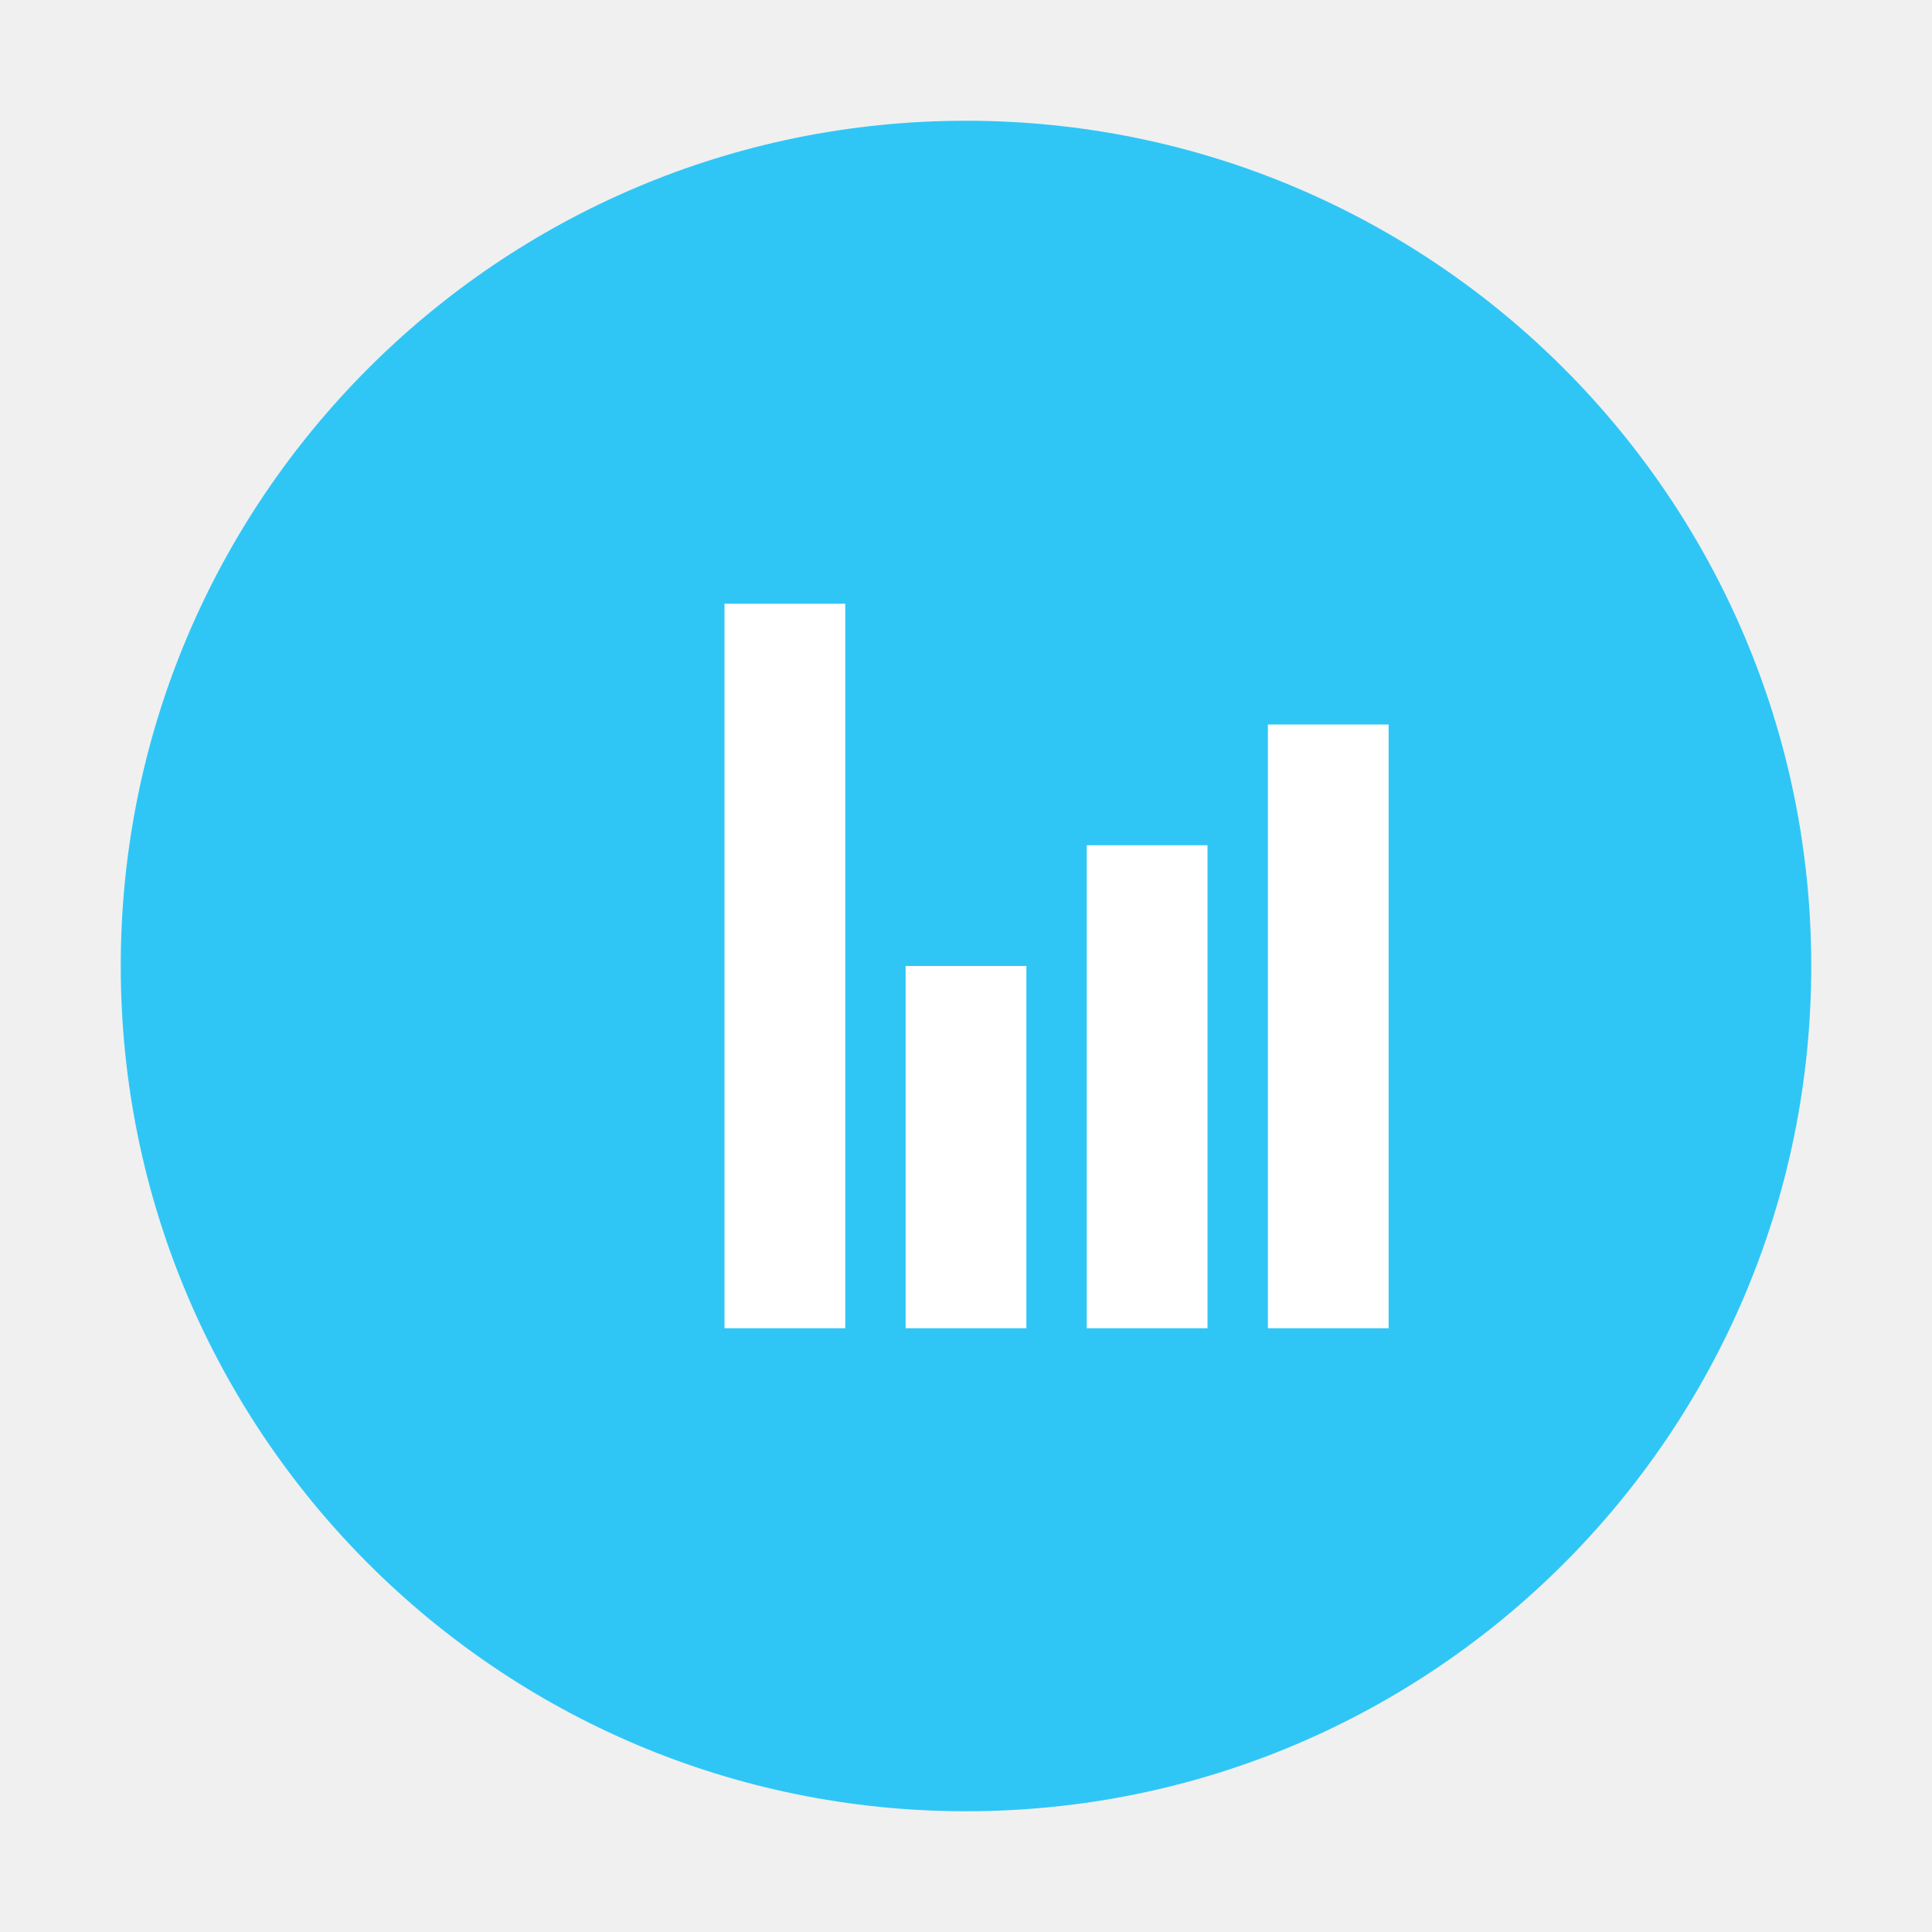
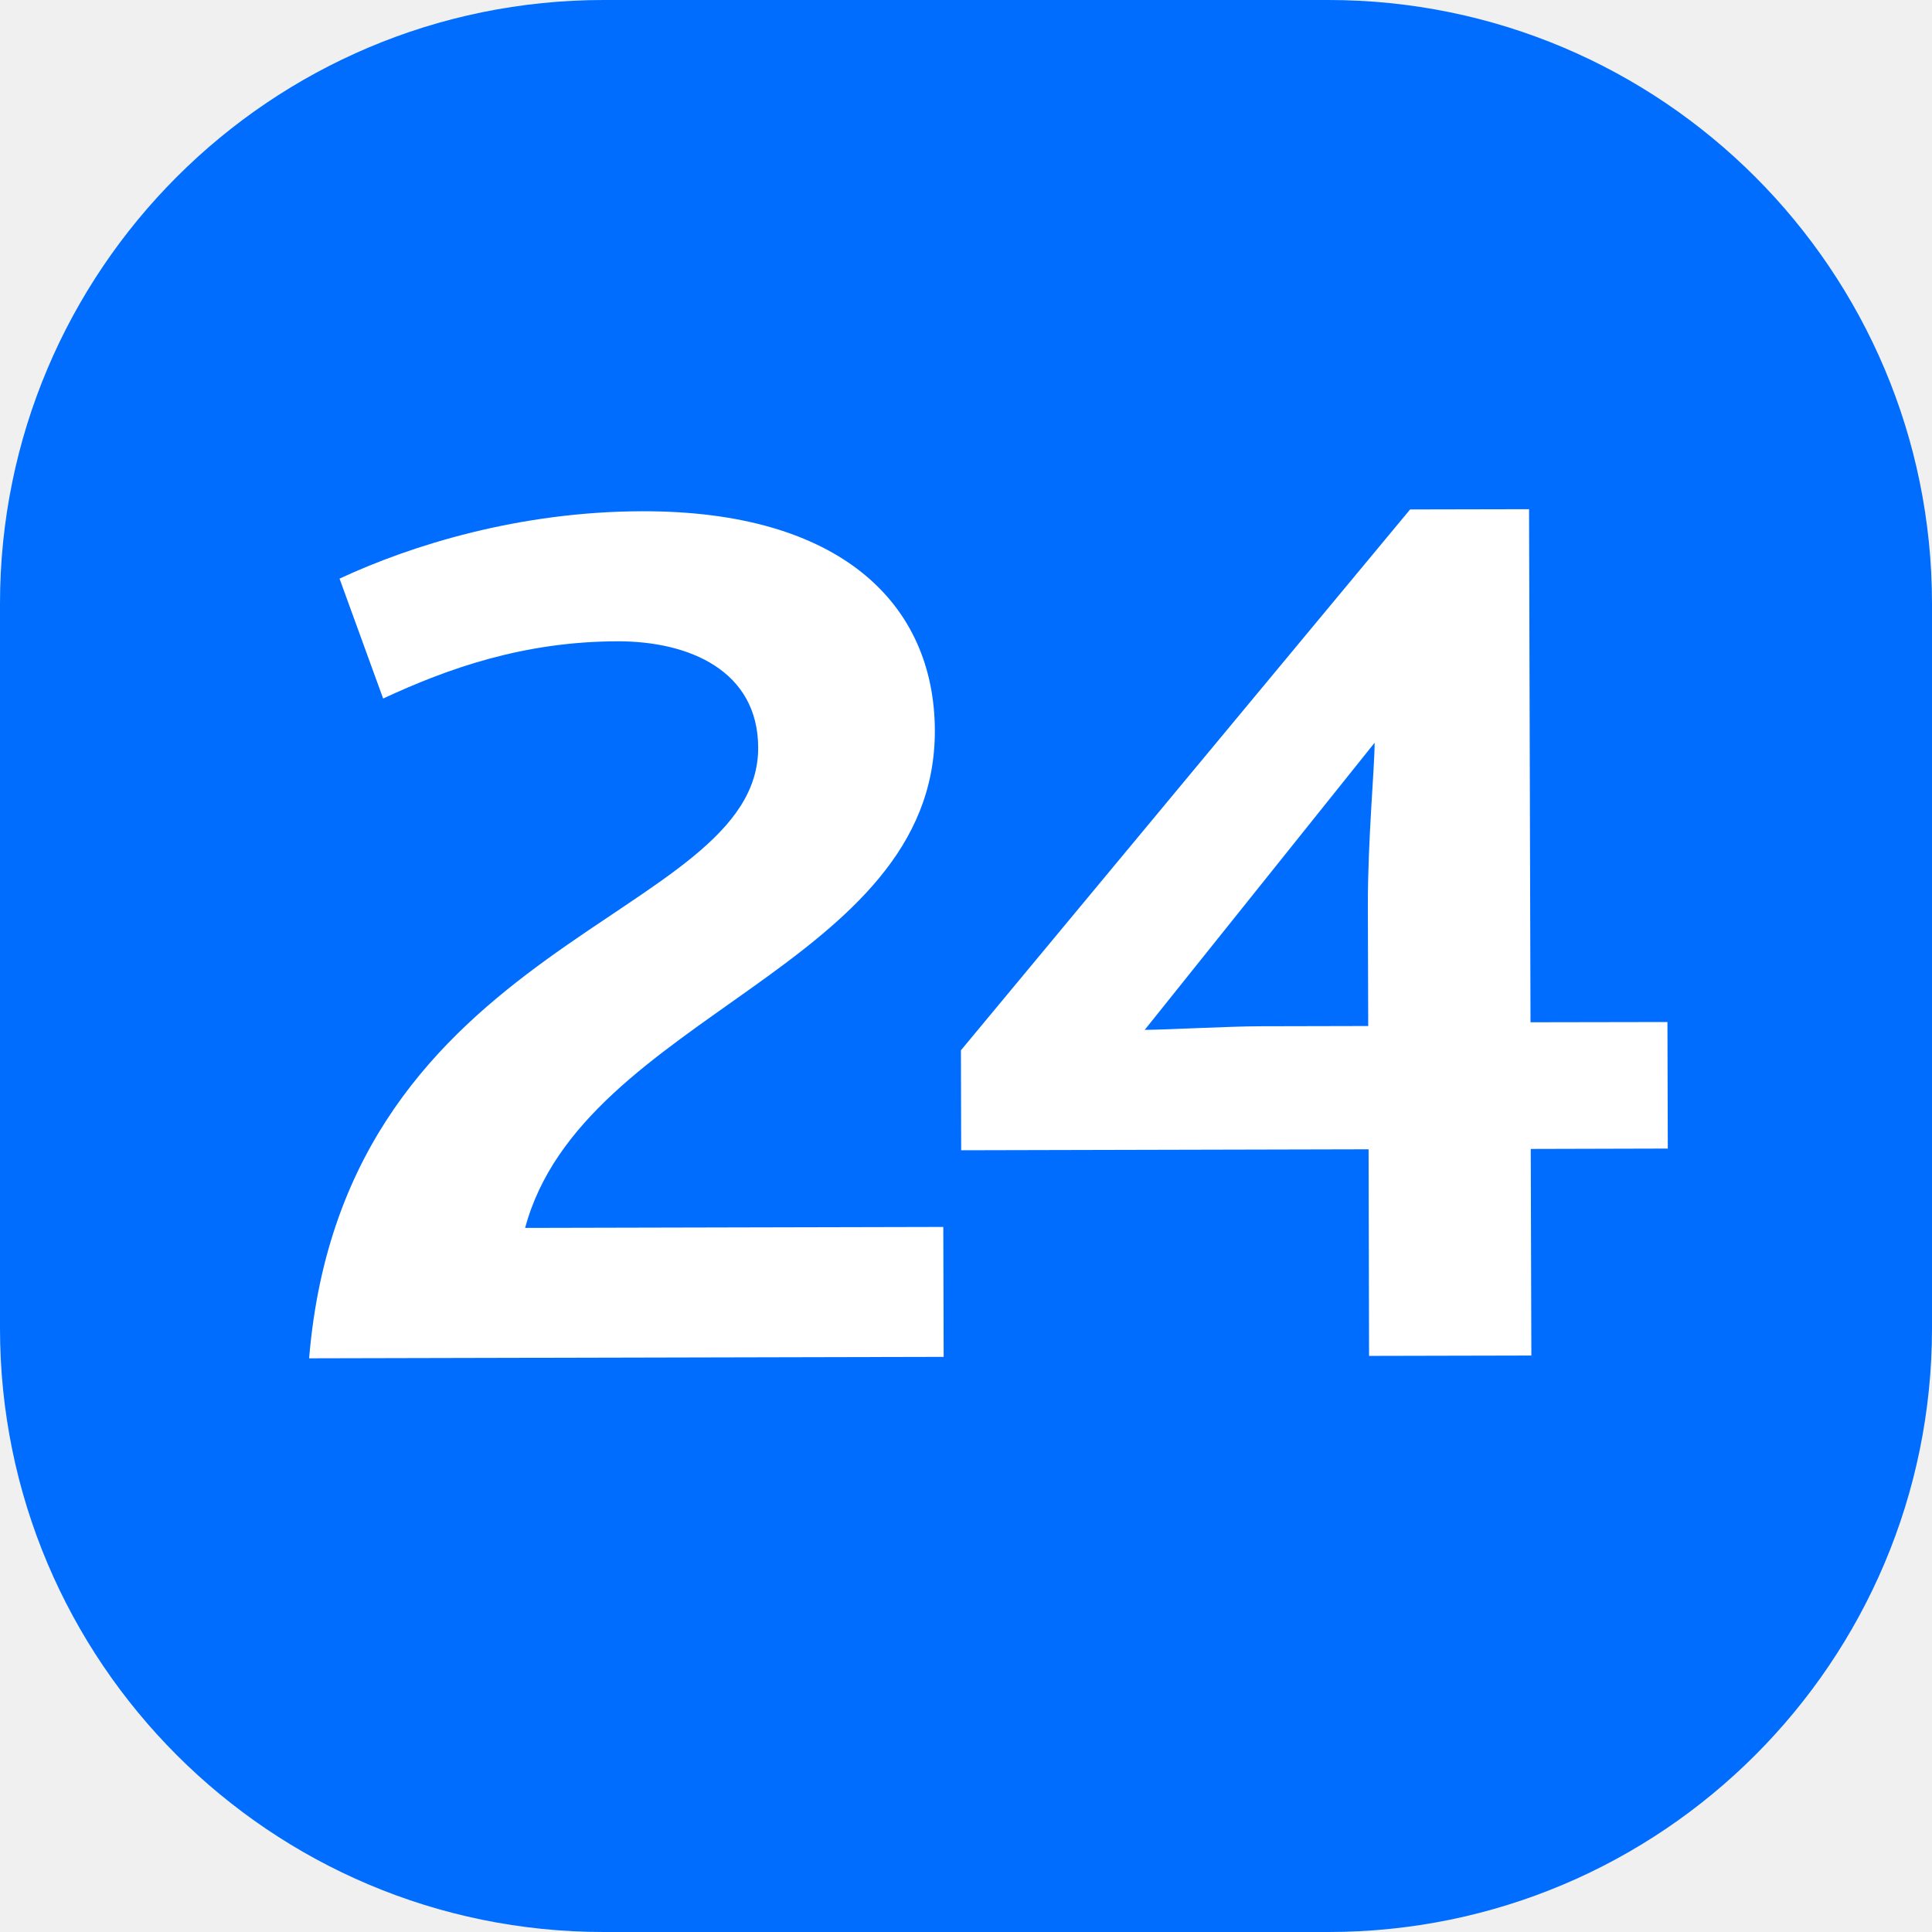
- <svg xmlns="http://www.w3.org/2000/svg" viewBox="0 0 64 64" fill="none">
-   <path d="M32 4C16.536 4 4 16.536 4 32s12.536 28 28 28 28-12.536 28-28S47.464 4 32 4z" fill="#2FC6F6" />
-   <path d="M24 20h4v24h-4V20zm12 8h4v16h-4V28zm-6 4h4v12h-4V32zm12-8h4v20h-4V24z" fill="white" />
+ <svg xmlns="http://www.w3.org/2000/svg" width="16" height="16" viewBox="0 0 16 16" fill="none">
+   <rect width="16" height="16" rx="5" fill="#006DFF" />
+   <path d="M7.815 11.237L7.812 10.161L4.349 10.169C4.822 8.402 7.747 8.009 7.742 6.05C7.739 5.001 6.961 4.23 5.318 4.234C4.303 4.236 3.408 4.514 2.812 4.792L3.173 5.785C3.71 5.535 4.336 5.313 5.112 5.311C5.71 5.309 6.277 5.556 6.279 6.191C6.283 7.626 2.85 7.744 2.56 11.249L7.815 11.237ZM7.96 9.526L11.334 9.518L11.338 11.229L12.682 11.226L12.677 9.515L13.812 9.512L13.809 8.464L12.675 8.466L12.663 4.217L11.678 4.219L7.958 8.698L7.96 9.526ZM9.48 8.529L11.384 6.151C11.385 6.344 11.327 6.952 11.328 7.503L11.331 8.497L10.435 8.499C10.167 8.5 9.659 8.528 9.48 8.529H9.48Z" fill="white" />
</svg>
